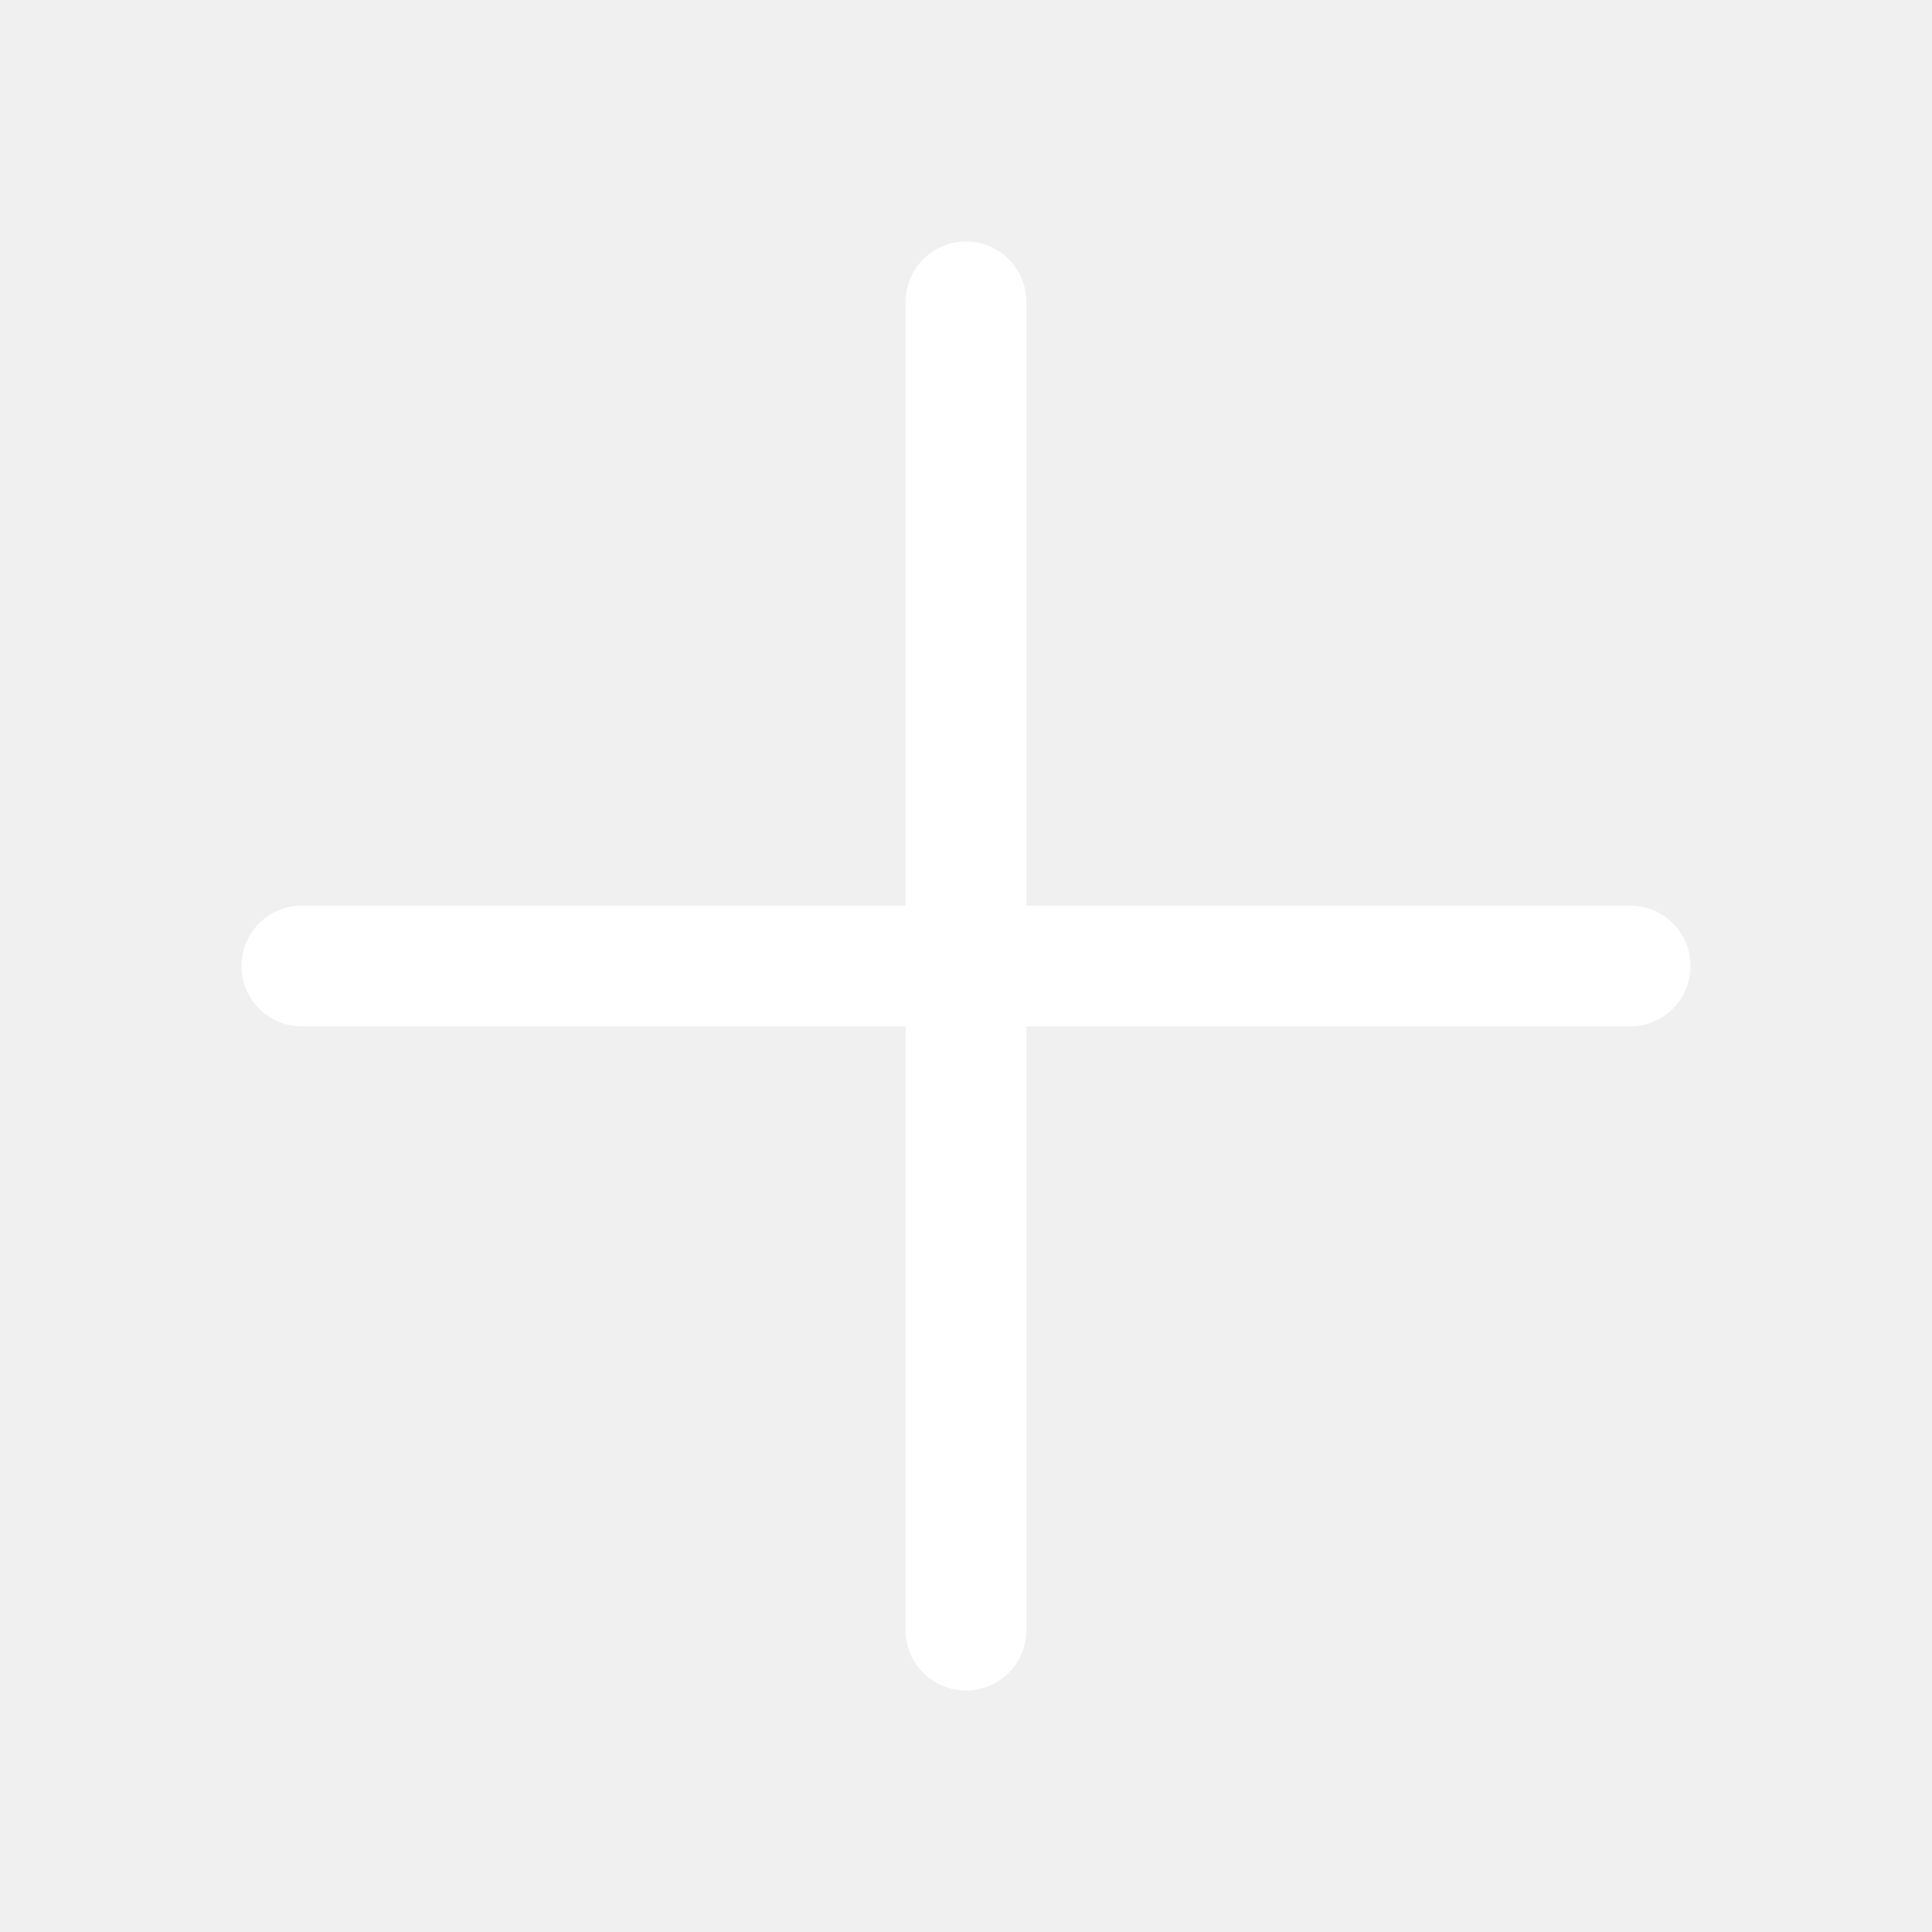
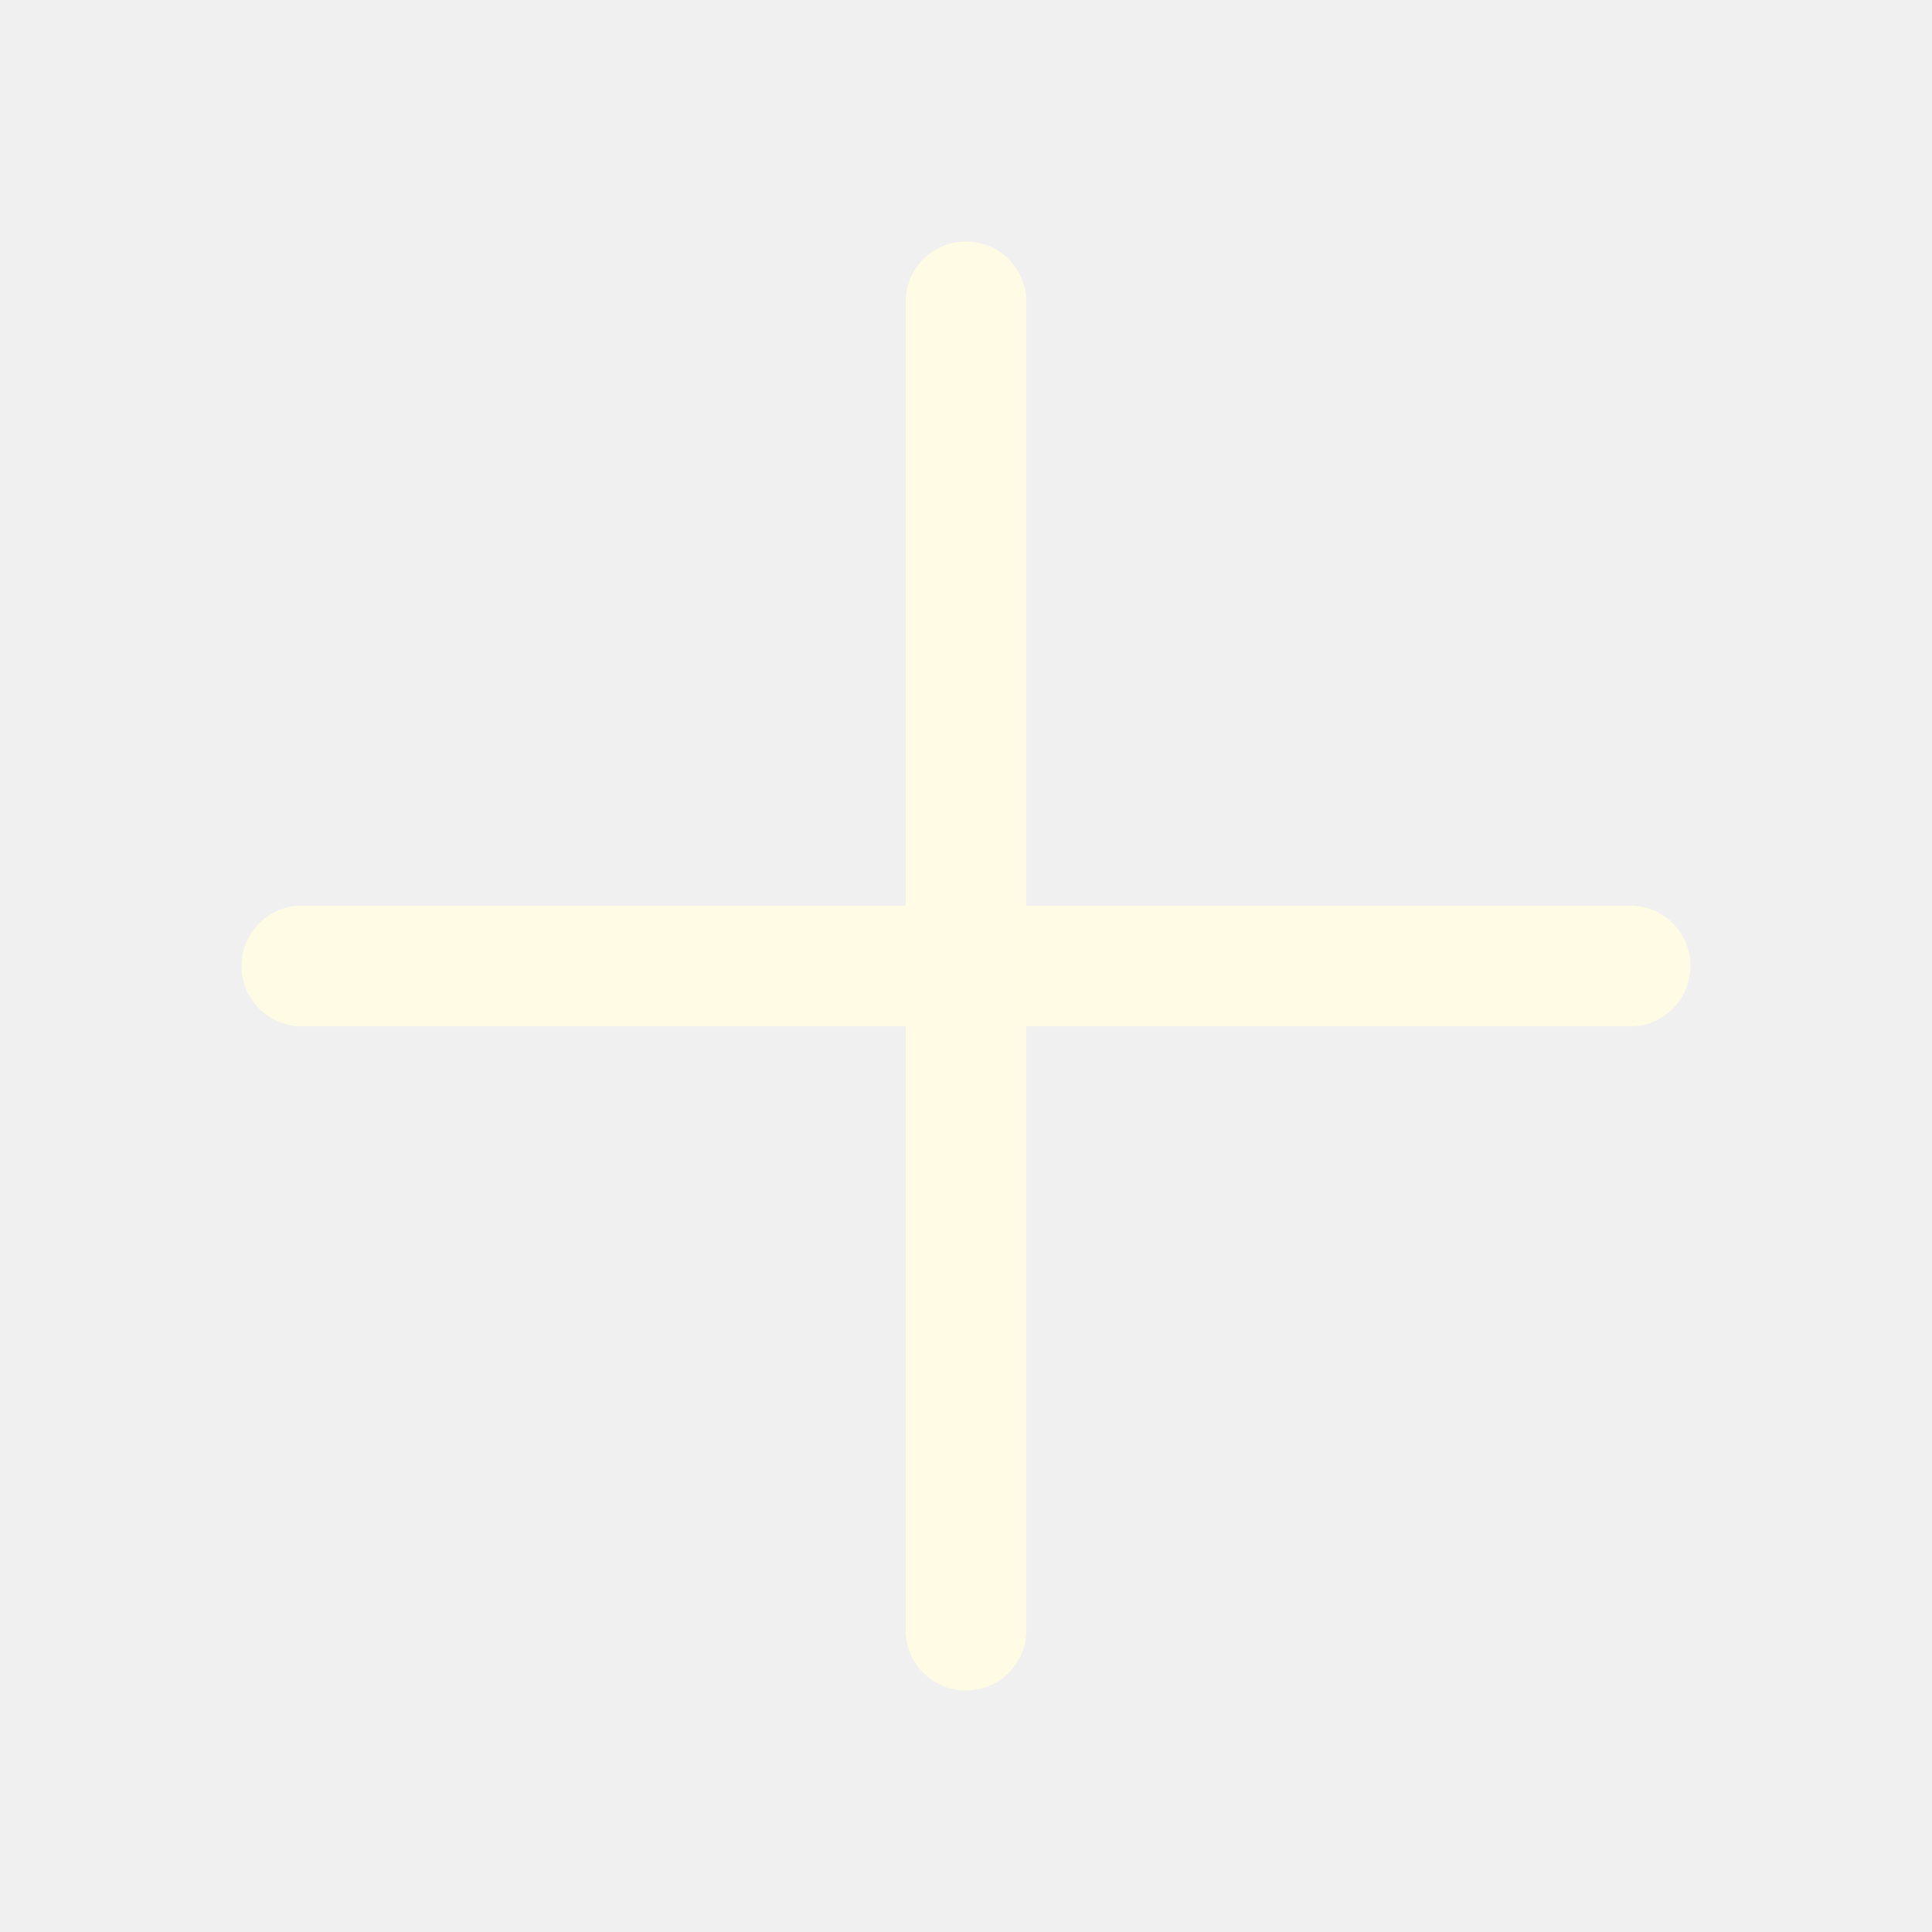
<svg xmlns="http://www.w3.org/2000/svg" width="16" height="16" class="bi bi-plus-lg" fill="currentColor" viewBox="0 0 16 16">
-   <path fill="#ffffff" id="svg_1" d="m8,2a0.5,0.5 0 0 1 0.5,0.5l0,5l5,0a0.5,0.5 0 0 1 0,1l-5,0l0,5a0.5,0.5 0 0 1 -1,0l0,-5l-5,0a0.5,0.5 0 0 1 0,-1l5,0l0,-5a0.5,0.5 0 0 1 0.5,-0.5z" fill-rule="evenodd" />
+   <path fill="#FFFBE4" id="svg_1" d="m8,2a0.5,0.5 0 0 1 0.5,0.5l0,5l5,0a0.5,0.5 0 0 1 0,1l-5,0l0,5a0.5,0.5 0 0 1 -1,0l0,-5l-5,0a0.5,0.5 0 0 1 0,-1l5,0l0,-5a0.5,0.5 0 0 1 0.5,-0.5z" fill-rule="evenodd" />
</svg>
